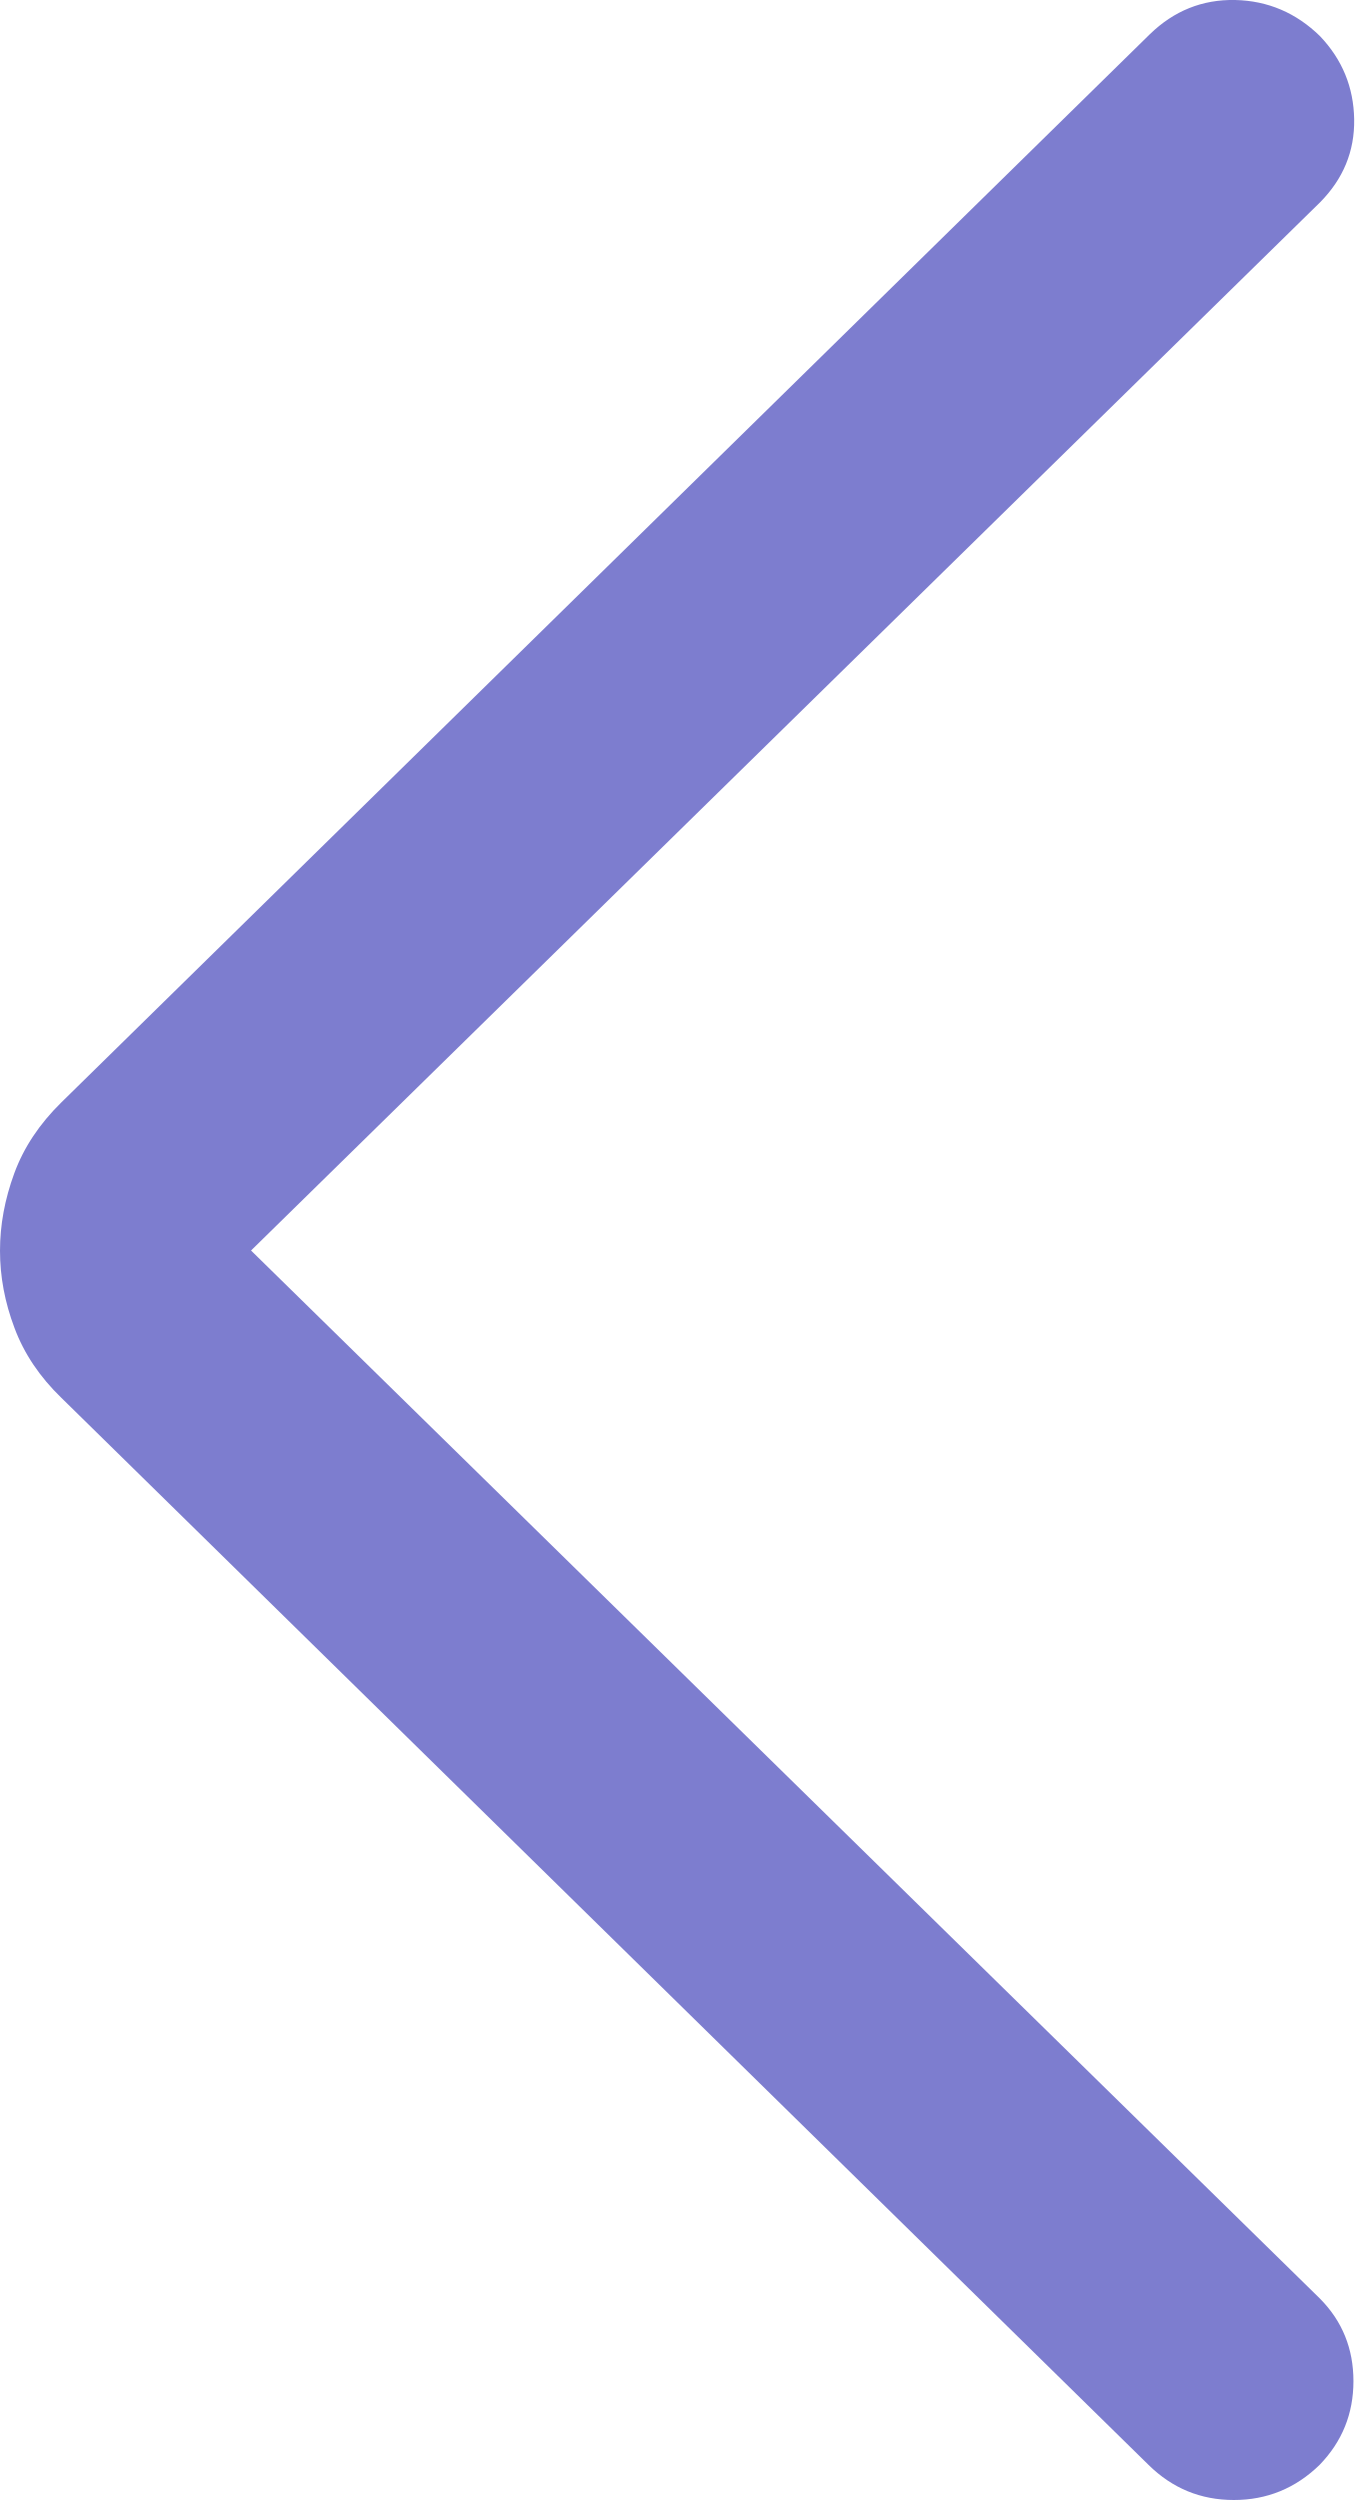
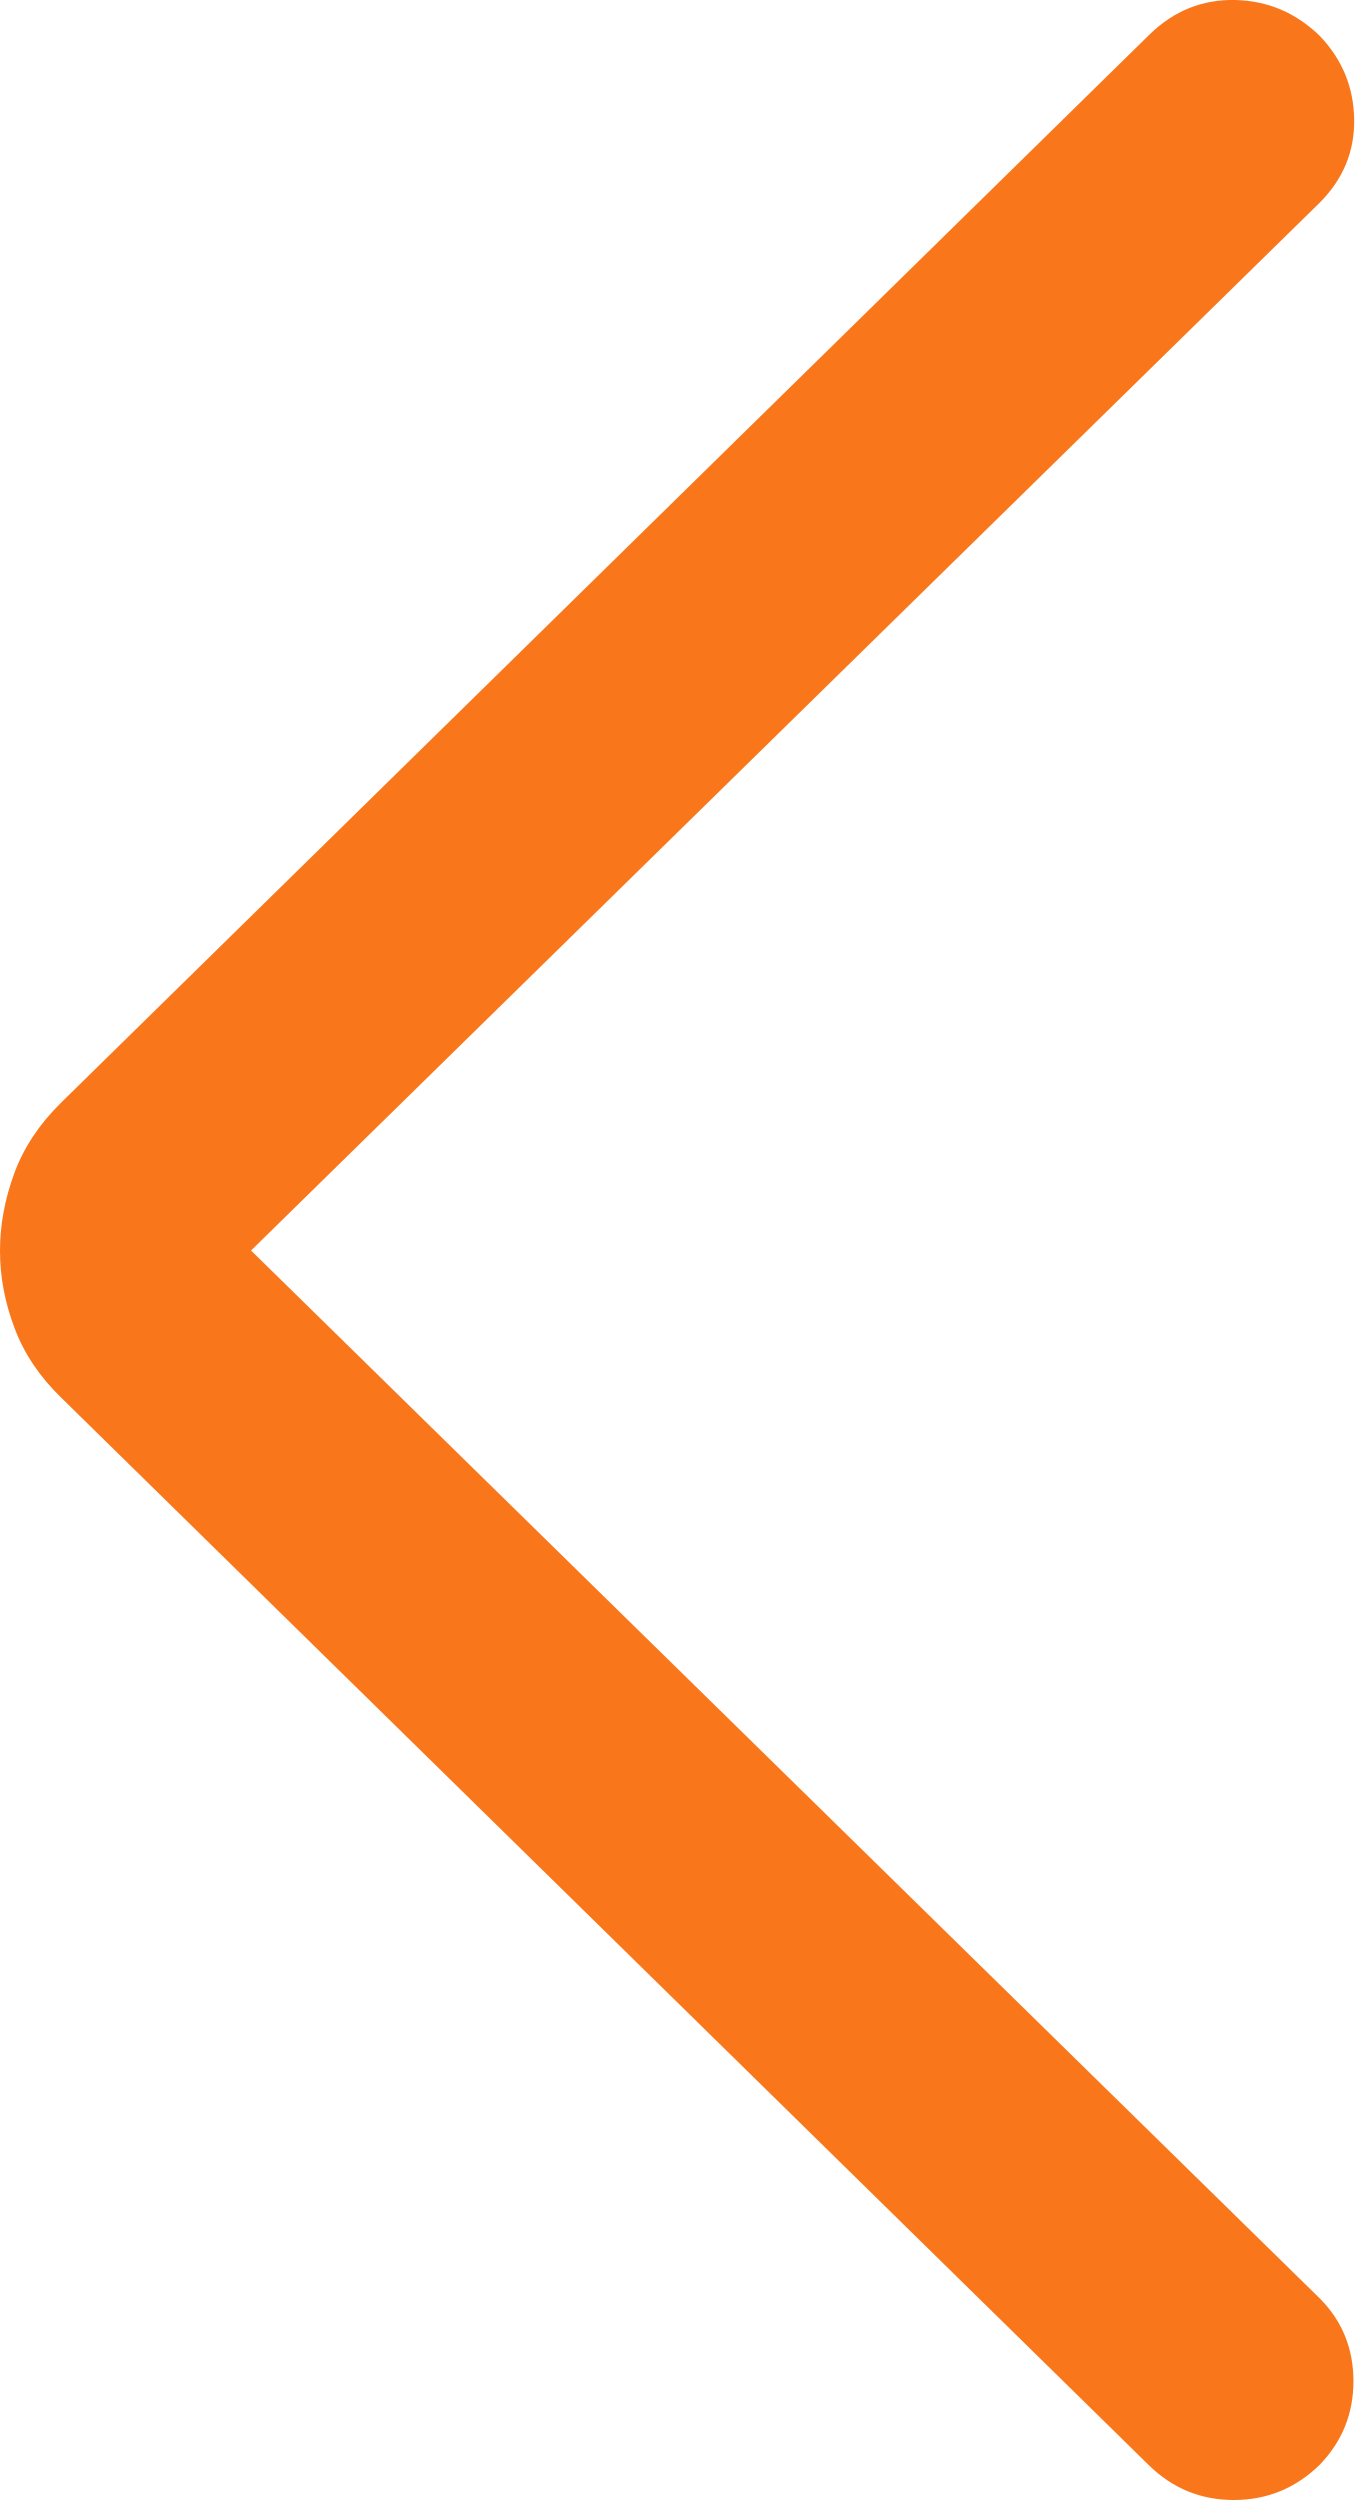
<svg xmlns="http://www.w3.org/2000/svg" width="13" height="24" viewBox="0 0 13 24" fill="none">
-   <path d="M2.41 12.005L12.672 22.067C12.886 22.283 12.993 22.547 12.993 22.859C12.993 23.171 12.885 23.439 12.668 23.663C12.437 23.888 12.162 24 11.845 24C11.527 24 11.254 23.888 11.026 23.663L0.59 13.42C0.382 13.219 0.231 12.995 0.139 12.748C0.046 12.502 0 12.255 0 12.007C0 11.759 0.046 11.512 0.137 11.264C0.228 11.016 0.379 10.789 0.59 10.582L11.039 0.328C11.271 0.103 11.543 -0.006 11.857 0C12.171 0.007 12.443 0.123 12.672 0.347C12.886 0.572 12.995 0.838 13 1.145C13.005 1.452 12.895 1.718 12.672 1.943L2.41 12.005Z" fill="#7D7DCF" />
+   <path d="M2.41 12.005L12.672 22.067C12.886 22.283 12.993 22.547 12.993 22.859C12.993 23.171 12.885 23.439 12.668 23.663C12.437 23.888 12.162 24 11.845 24C11.527 24 11.254 23.888 11.026 23.663L0.59 13.42C0.382 13.219 0.231 12.995 0.139 12.748C0.046 12.502 0 12.255 0 12.007C0 11.759 0.046 11.512 0.137 11.264C0.228 11.016 0.379 10.789 0.59 10.582L11.039 0.328C11.271 0.103 11.543 -0.006 11.857 0C12.171 0.007 12.443 0.123 12.672 0.347C12.886 0.572 12.995 0.838 13 1.145C13.005 1.452 12.895 1.718 12.672 1.943L2.41 12.005Z" fill="#F9771A" />
</svg>
